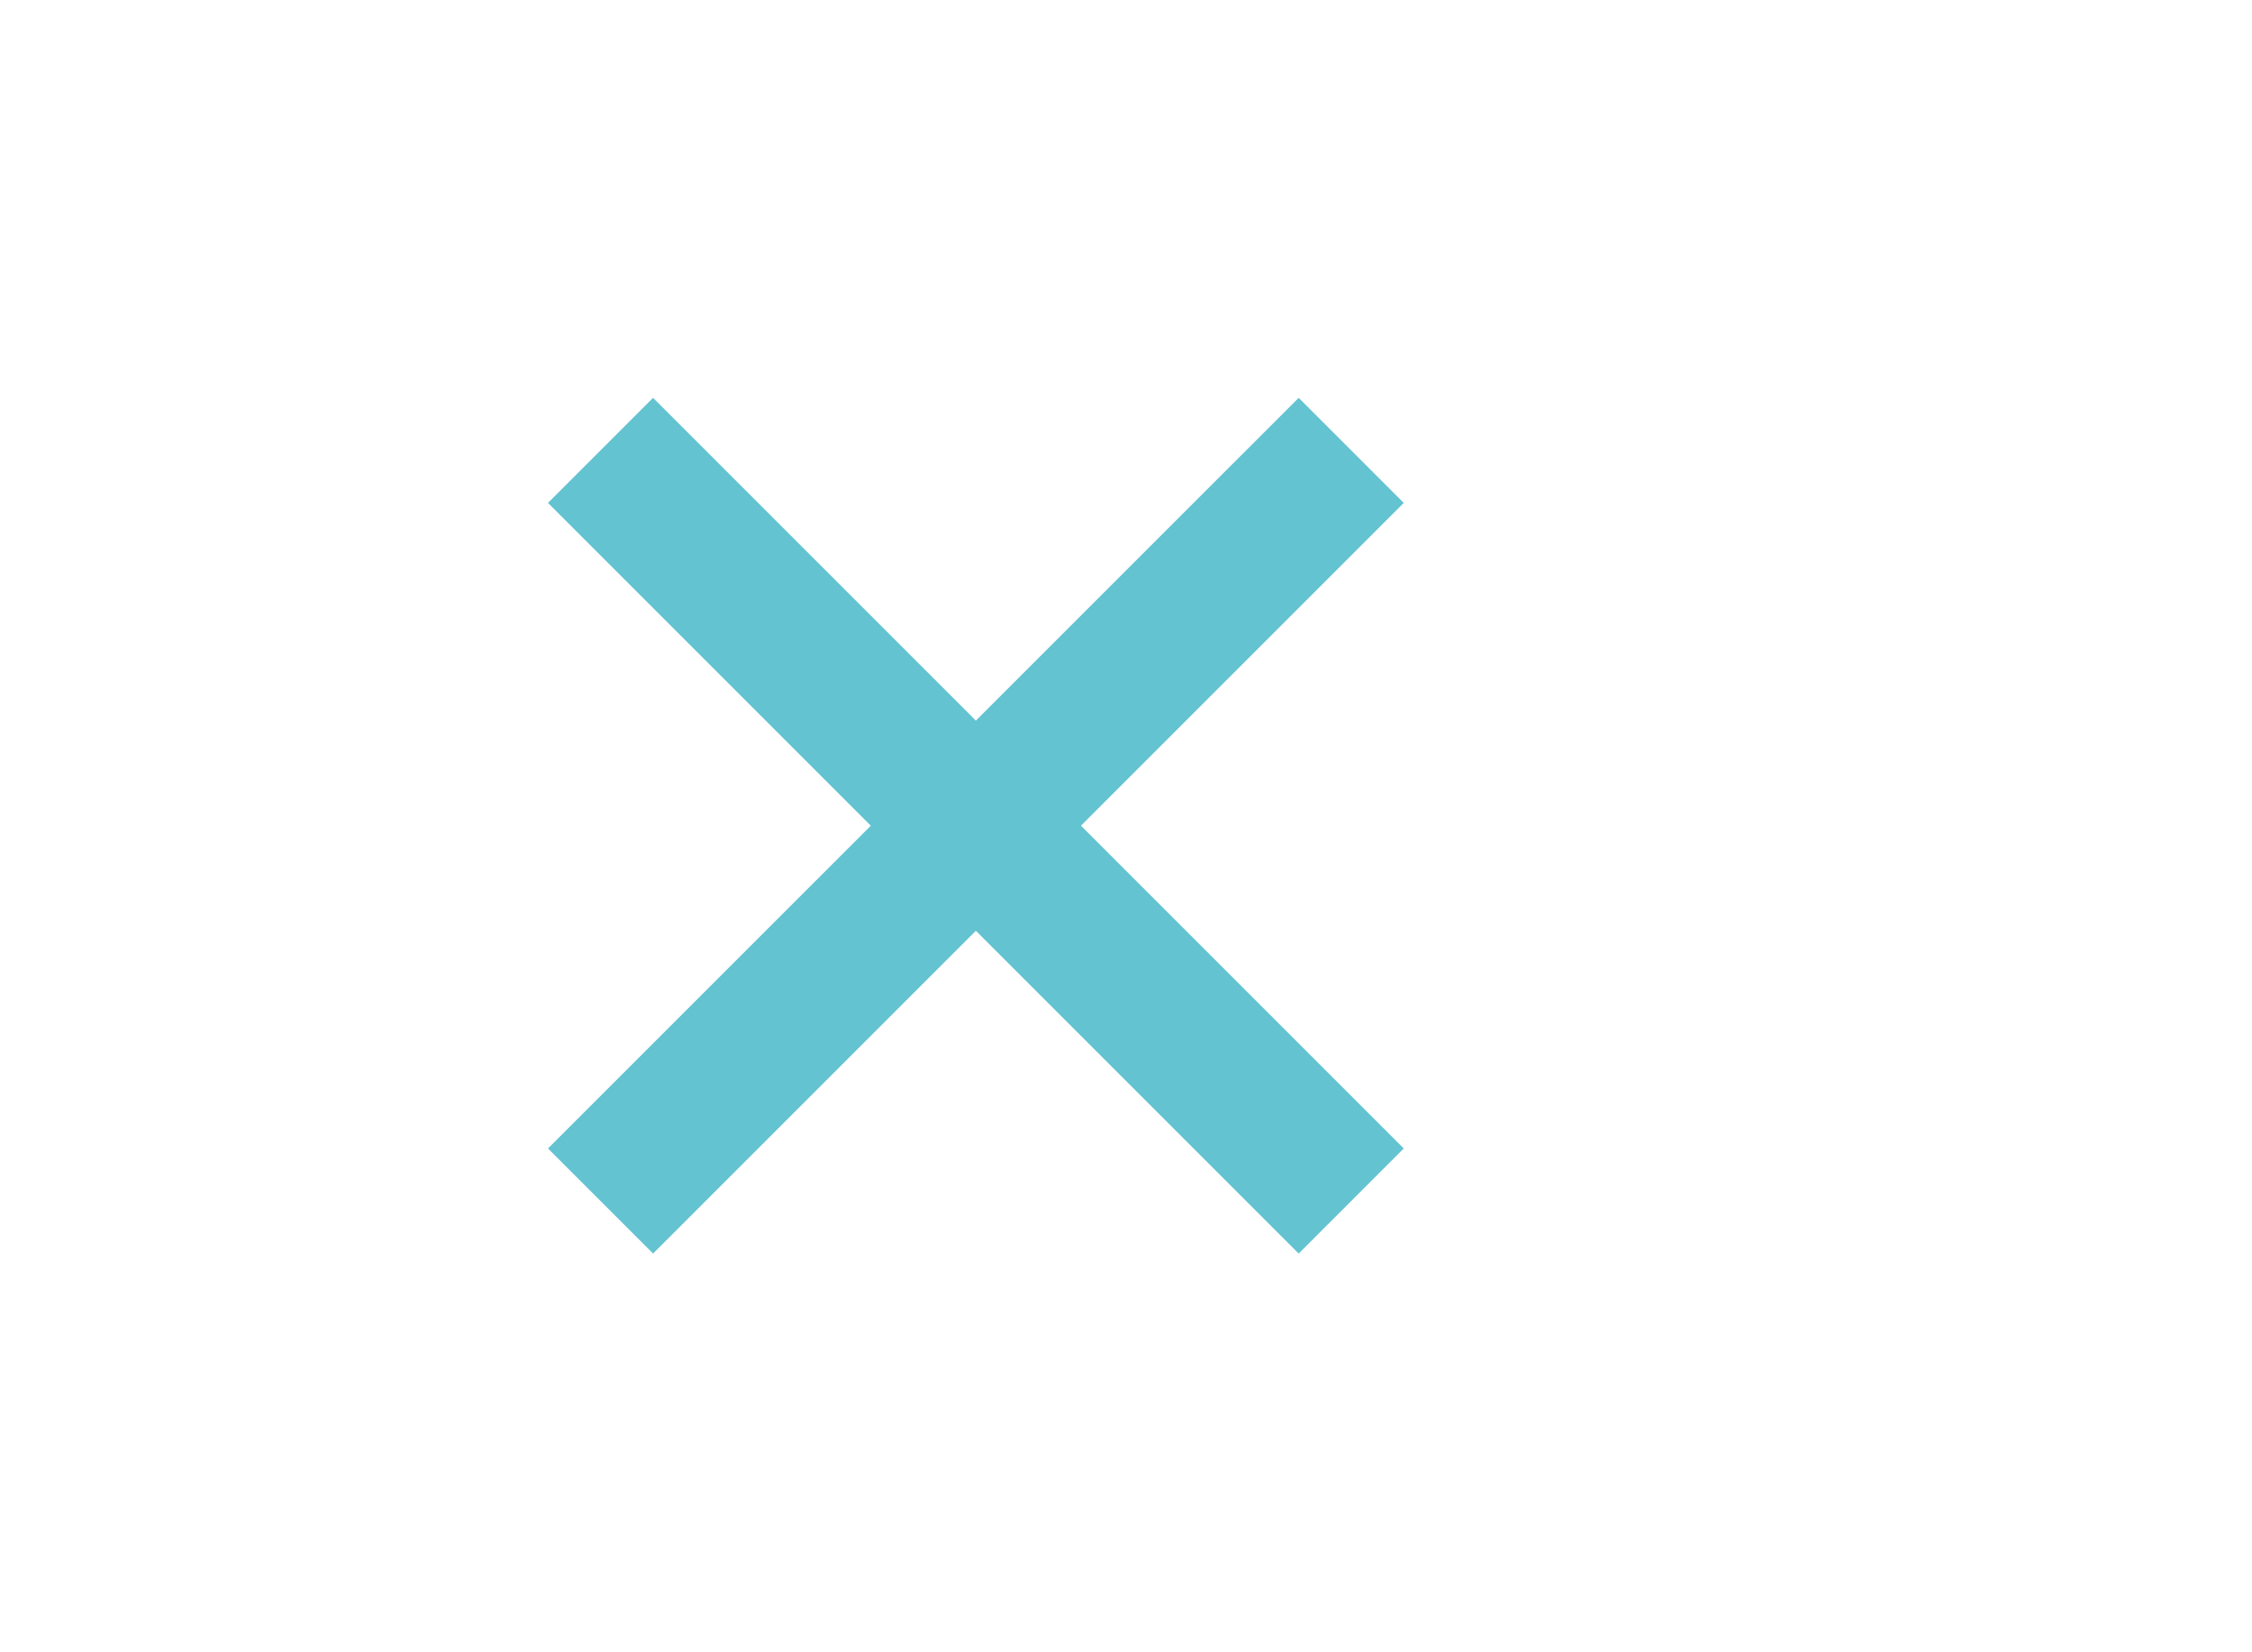
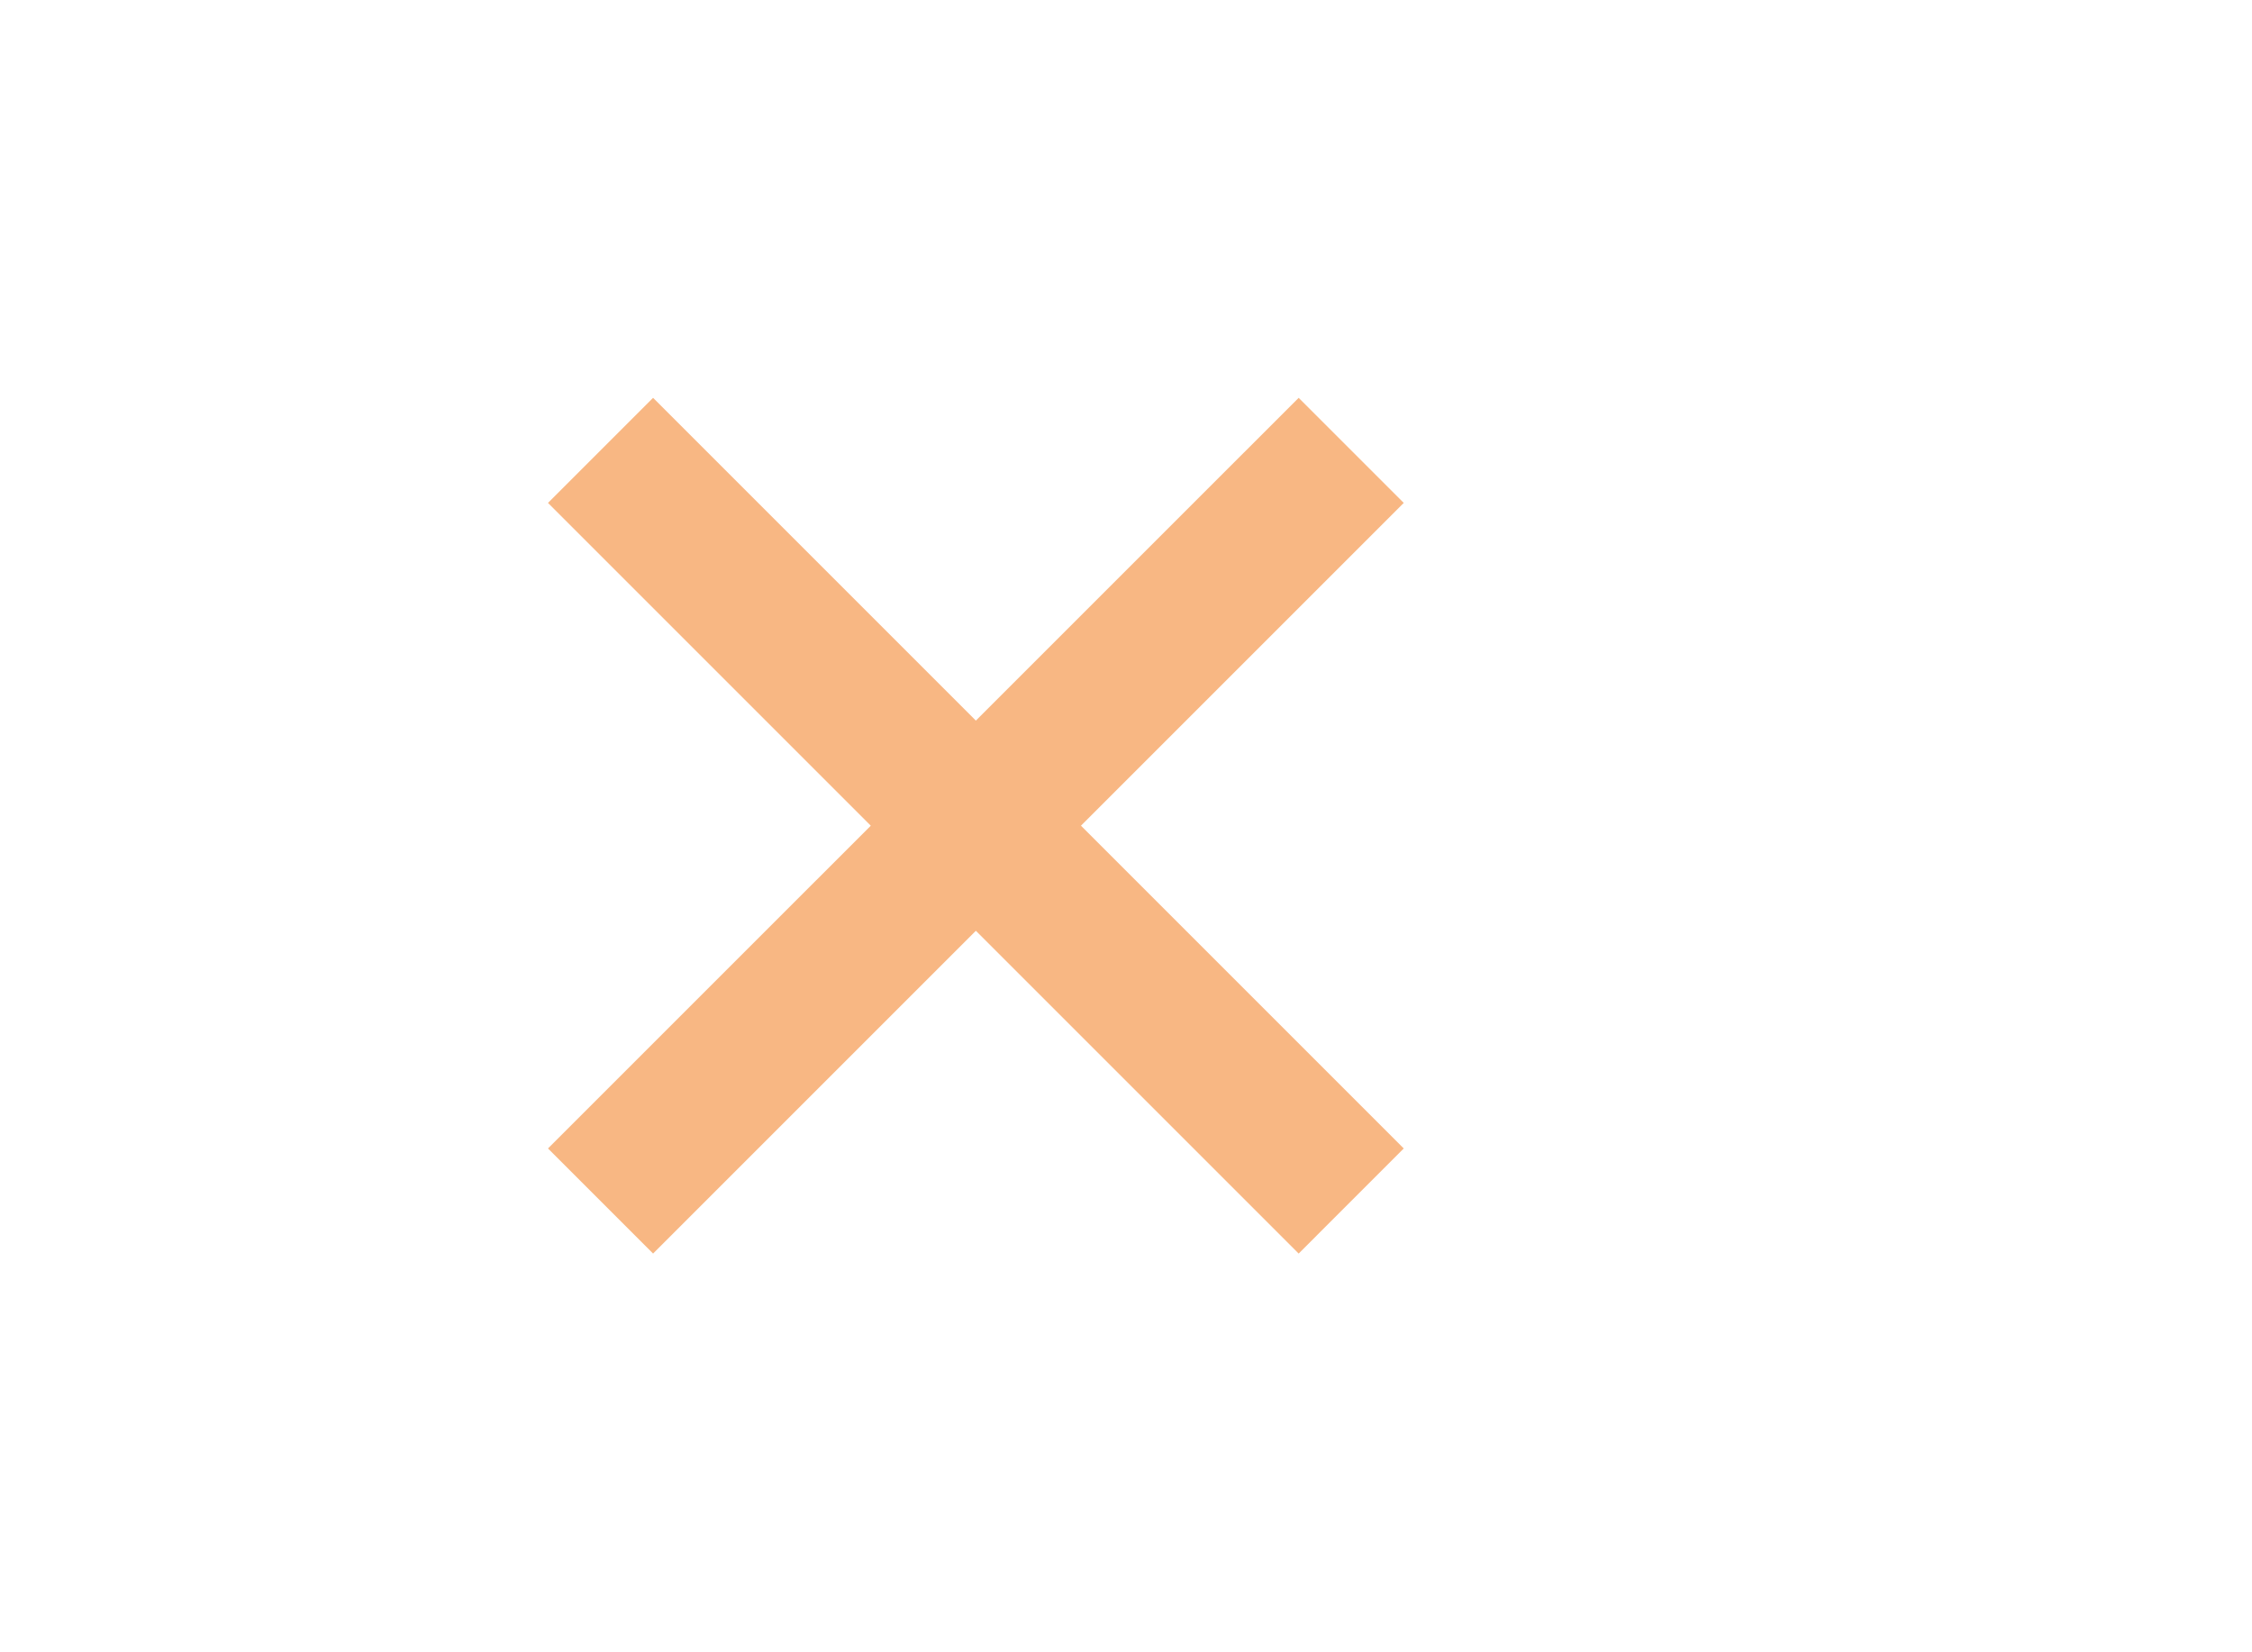
<svg xmlns="http://www.w3.org/2000/svg" version="1.1" id="Layer_1" x="0px" y="0px" viewBox="0 0 30 22" style="enable-background:new 0 0 30 22;" xml:space="preserve">
  <style type="text/css">
- 	.st0{fill-rule:evenodd;clip-rule:evenodd;fill:#63C3D1;}
+ 	.st0{fill-rule:evenodd;clip-rule:evenodd;fill:#F8B783;}
	.st1{fill:none;}
</style>
  <g id="Clear-Purple">
    <g id="ic-clear-purple" transform="translate(5, 3)">
      <polygon id="Path_18950" class="st0" points="13.7,3.7 12.3,2.3 8,6.6 3.7,2.3 2.3,3.7 6.6,8 2.3,12.3 3.7,13.7 8,9.4 12.3,13.7     13.7,12.3 9.4,8   " />
      <polygon id="Rectangle_4602" class="st1" points="0,0 16,0 16,16 0,16   " />
    </g>
  </g>
</svg>
